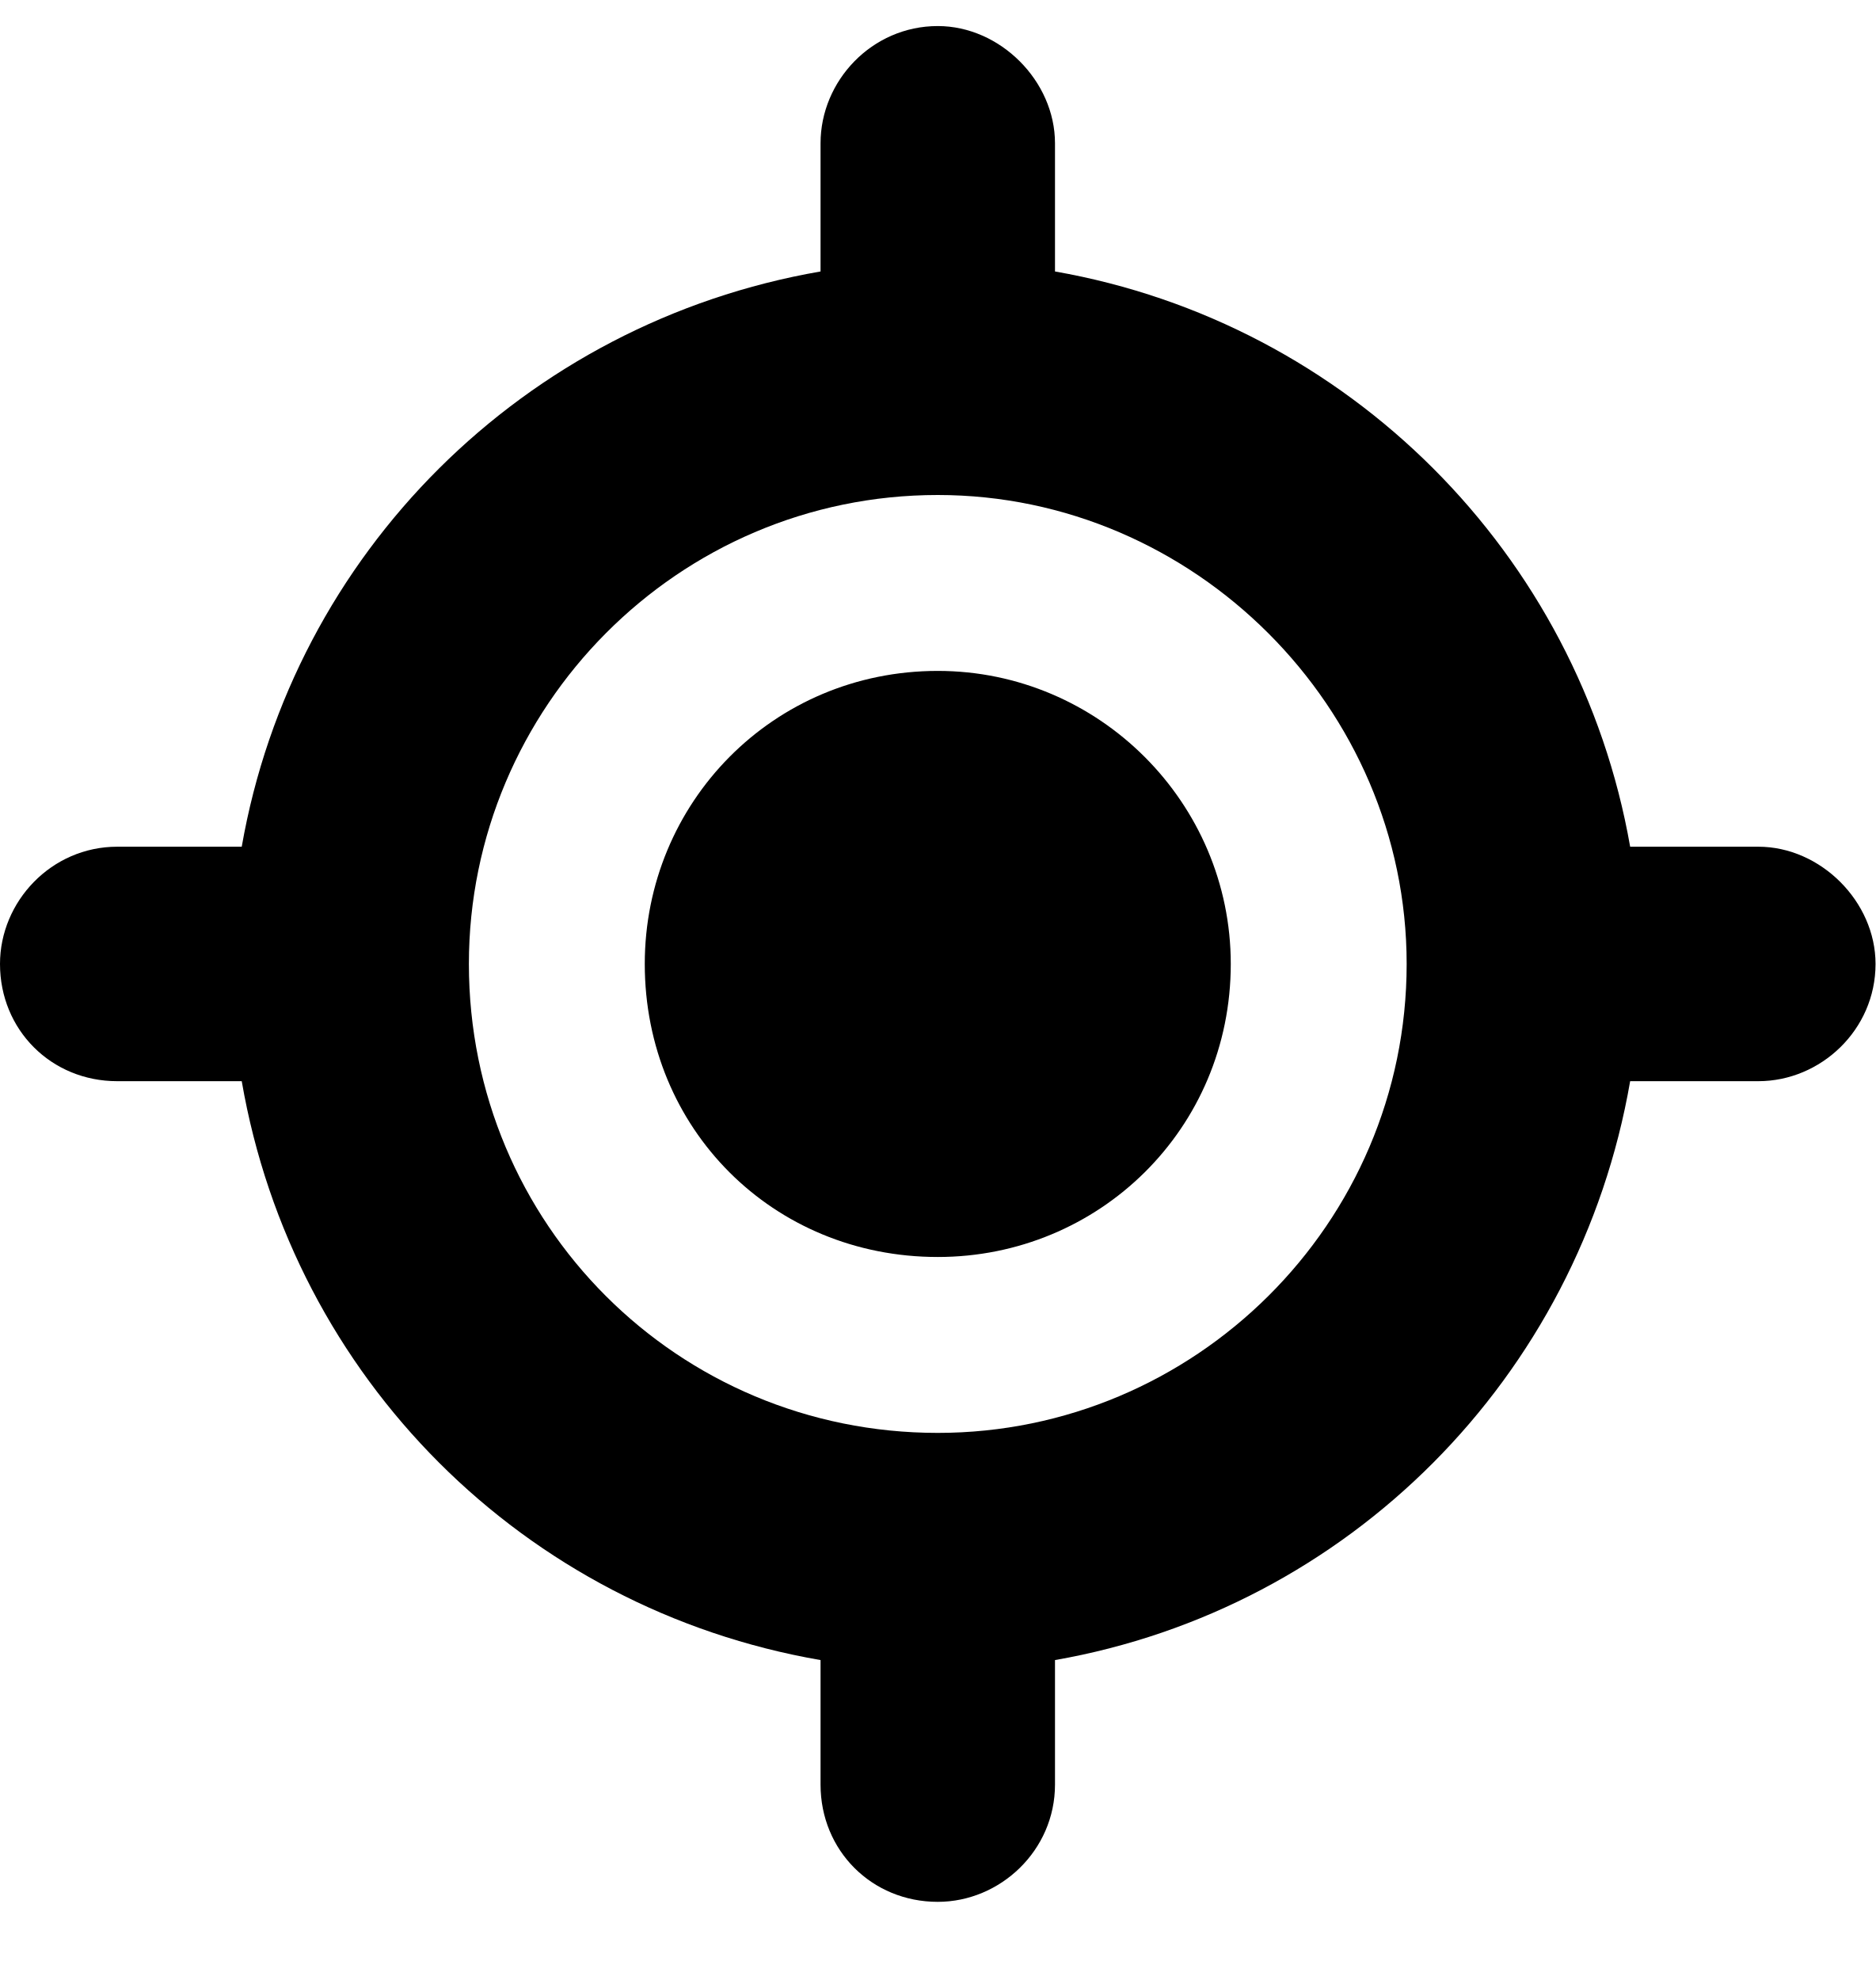
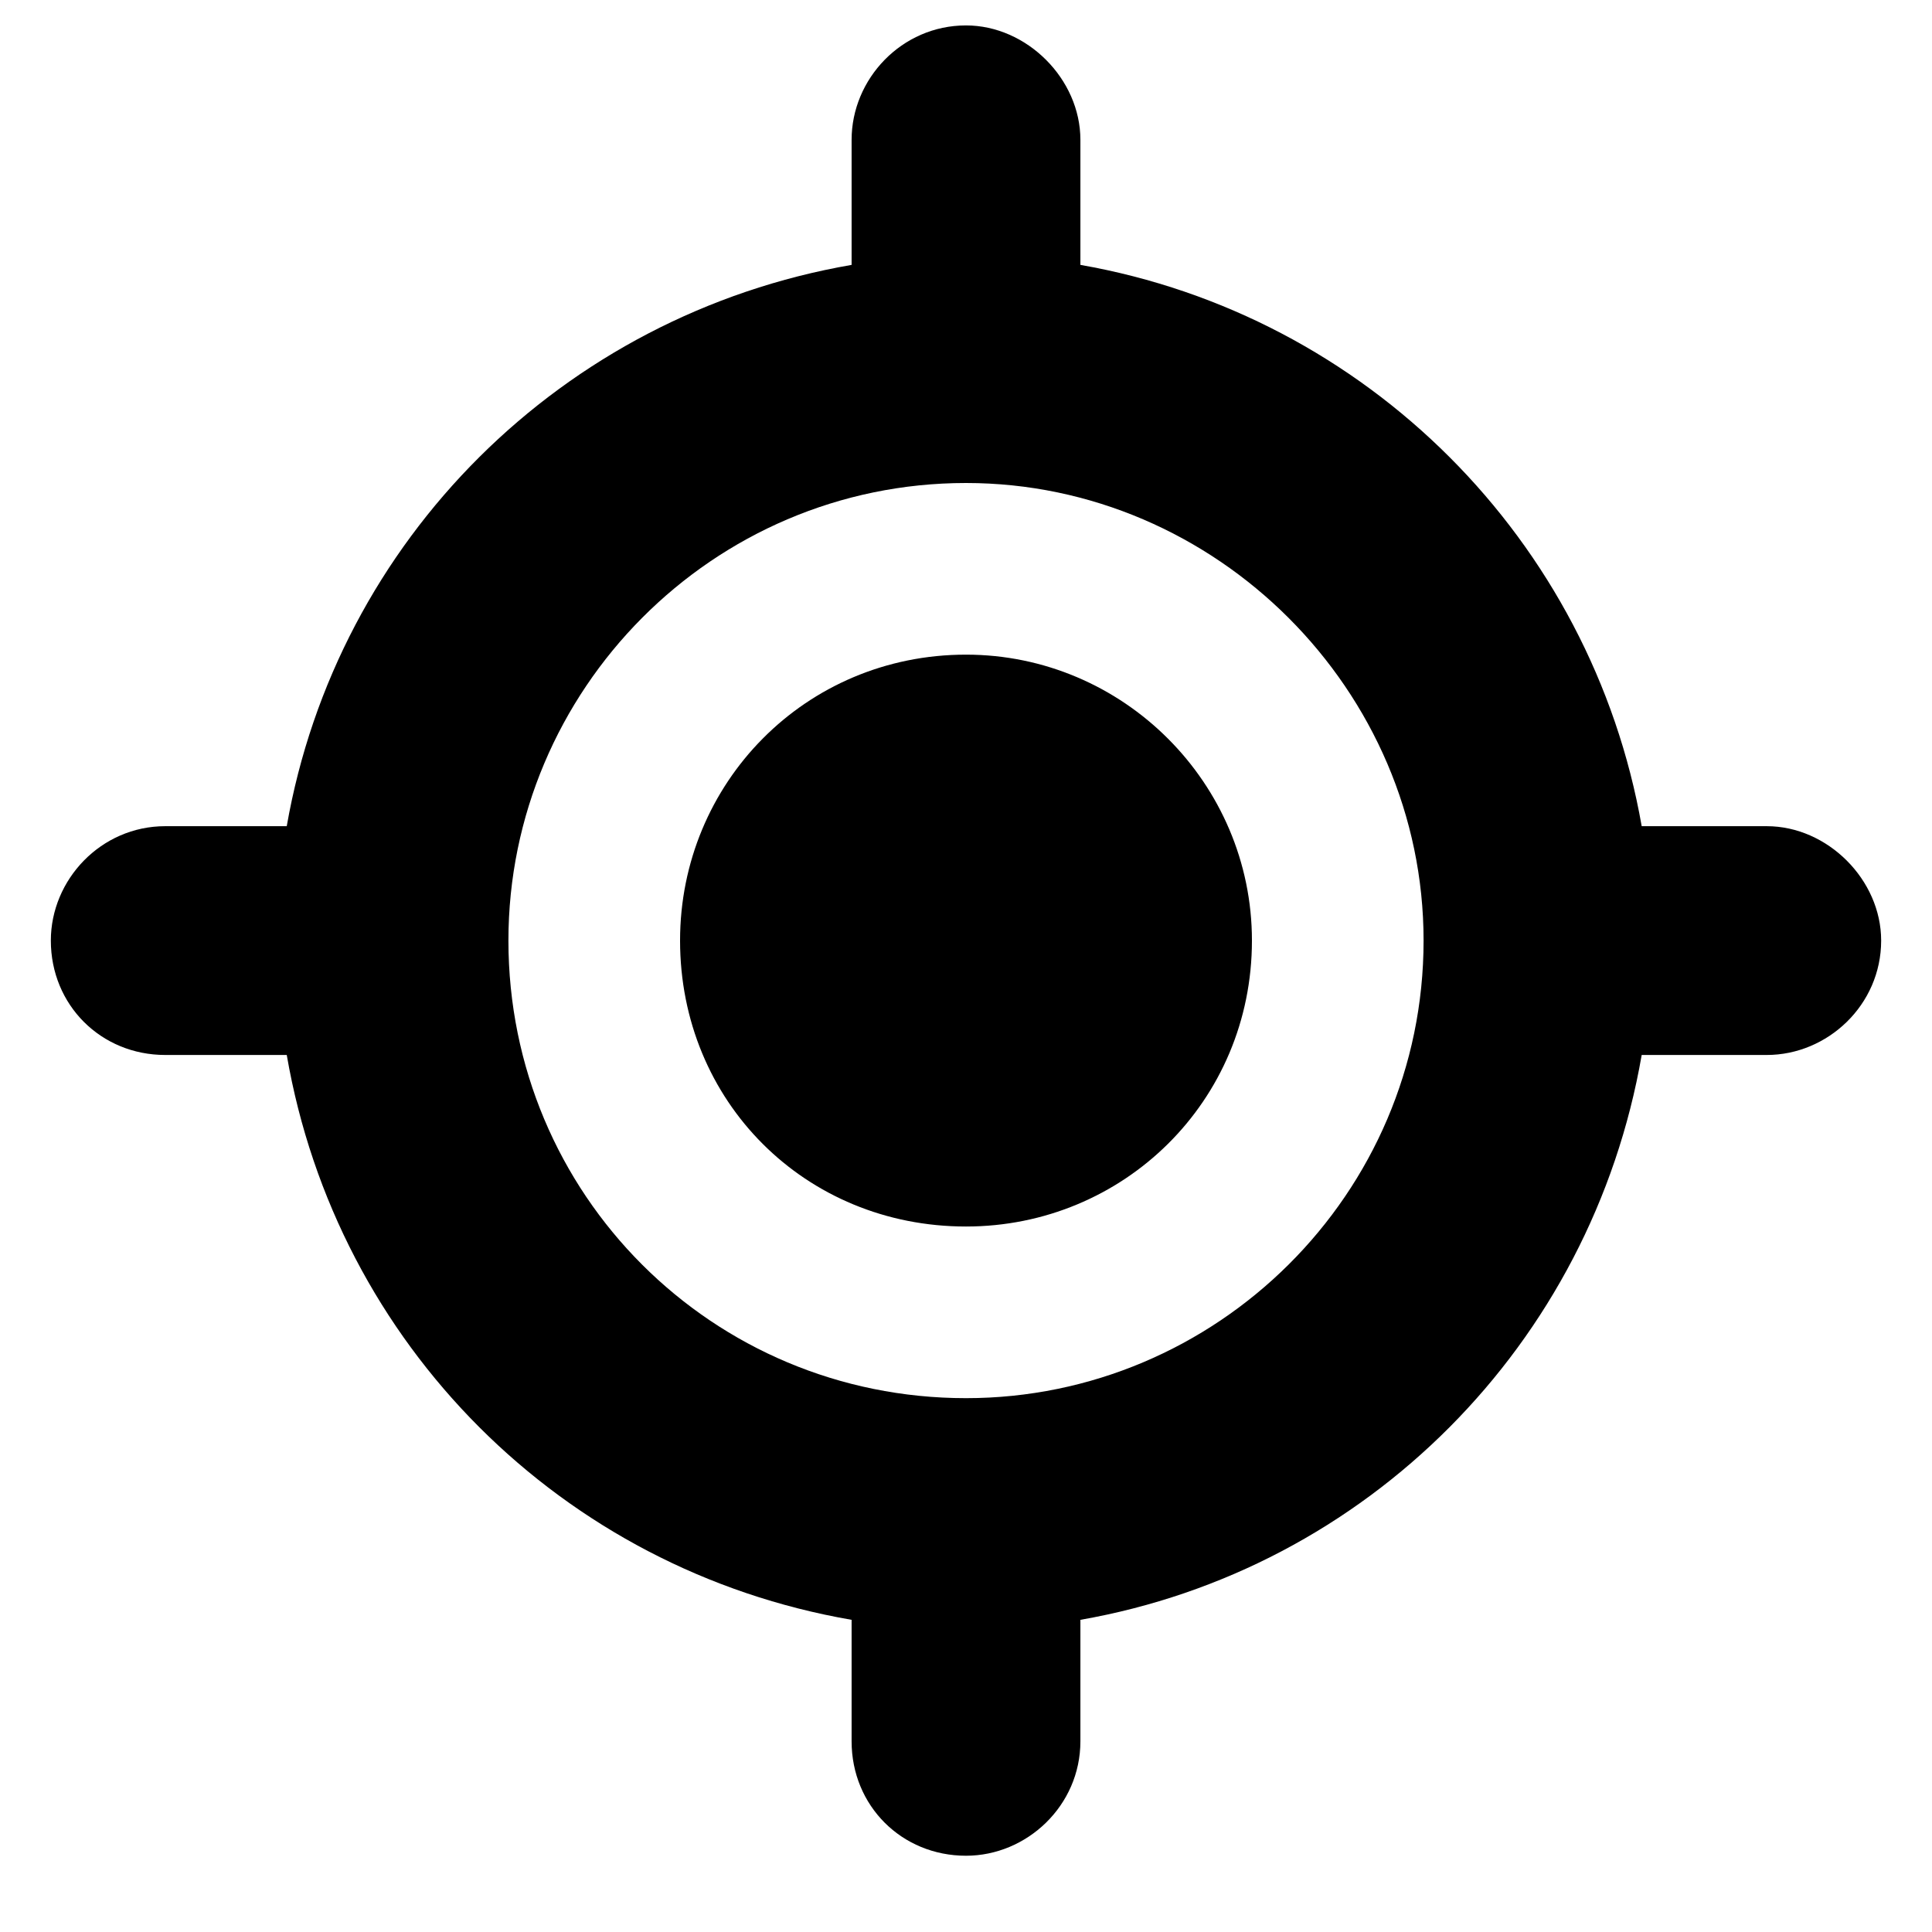
- <svg xmlns="http://www.w3.org/2000/svg" width="18" height="19" viewBox="0 0 18 19" fill="none">
-   <path d="M6.188 9.25C6.188 7.703 7.418 6.438 9 6.438C10.547 6.438 11.812 7.703 11.812 9.25C11.812 10.832 10.547 12.062 9 12.062C7.418 12.062 6.188 10.832 6.188 9.25ZM9 0.25C9.598 0.25 10.125 0.777 10.125 1.375V2.605C12.938 3.098 15.152 5.312 15.645 8.125H16.875C17.473 8.125 18 8.652 18 9.25C18 9.883 17.473 10.375 16.875 10.375H15.645C15.152 13.223 12.938 15.438 10.125 15.93V17.125C10.125 17.758 9.598 18.25 9 18.25C8.367 18.25 7.875 17.758 7.875 17.125V15.93C5.027 15.438 2.812 13.223 2.32 10.375H1.125C0.492 10.375 0 9.883 0 9.25C0 8.652 0.492 8.125 1.125 8.125H2.32C2.812 5.312 5.027 3.098 7.875 2.605V1.375C7.875 0.777 8.367 0.25 9 0.25ZM4.5 9.25C4.5 11.746 6.504 13.75 9 13.75C11.461 13.75 13.5 11.746 13.5 9.25C13.5 6.789 11.461 4.75 9 4.75C6.504 4.75 4.5 6.789 4.5 9.25Z" fill="currentColor" />
+ <svg xmlns="http://www.w3.org/2000/svg" width="19" height="19" viewBox="0 0 19 19" fill="none">
+   <path d="M6.688 9.25C6.688 7.703 7.918 6.438 9.5 6.438C11.047 6.438 12.312 7.703 12.312 9.25C12.312 10.832 11.047 12.062 9.5 12.062C7.918 12.062 6.688 10.832 6.688 9.25ZM9.5 0.25C10.098 0.25 10.625 0.777 10.625 1.375V2.605C13.438 3.098 15.652 5.312 16.145 8.125H17.375C17.973 8.125 18.5 8.652 18.5 9.25C18.5 9.883 17.973 10.375 17.375 10.375H16.145C15.652 13.223 13.438 15.438 10.625 15.93V17.125C10.625 17.758 10.098 18.25 9.5 18.25C8.867 18.25 8.375 17.758 8.375 17.125V15.93C5.527 15.438 3.312 13.223 2.82 10.375H1.625C0.992 10.375 0.5 9.883 0.5 9.25C0.5 8.652 0.992 8.125 1.625 8.125H2.82C3.312 5.312 5.527 3.098 8.375 2.605V1.375C8.375 0.777 8.867 0.25 9.5 0.25ZM5 9.25C5 11.746 7.004 13.75 9.5 13.75C11.961 13.75 14 11.746 14 9.25C14 6.789 11.961 4.75 9.5 4.75C7.004 4.75 5 6.789 5 9.25Z" fill="currentColor" />
</svg>
